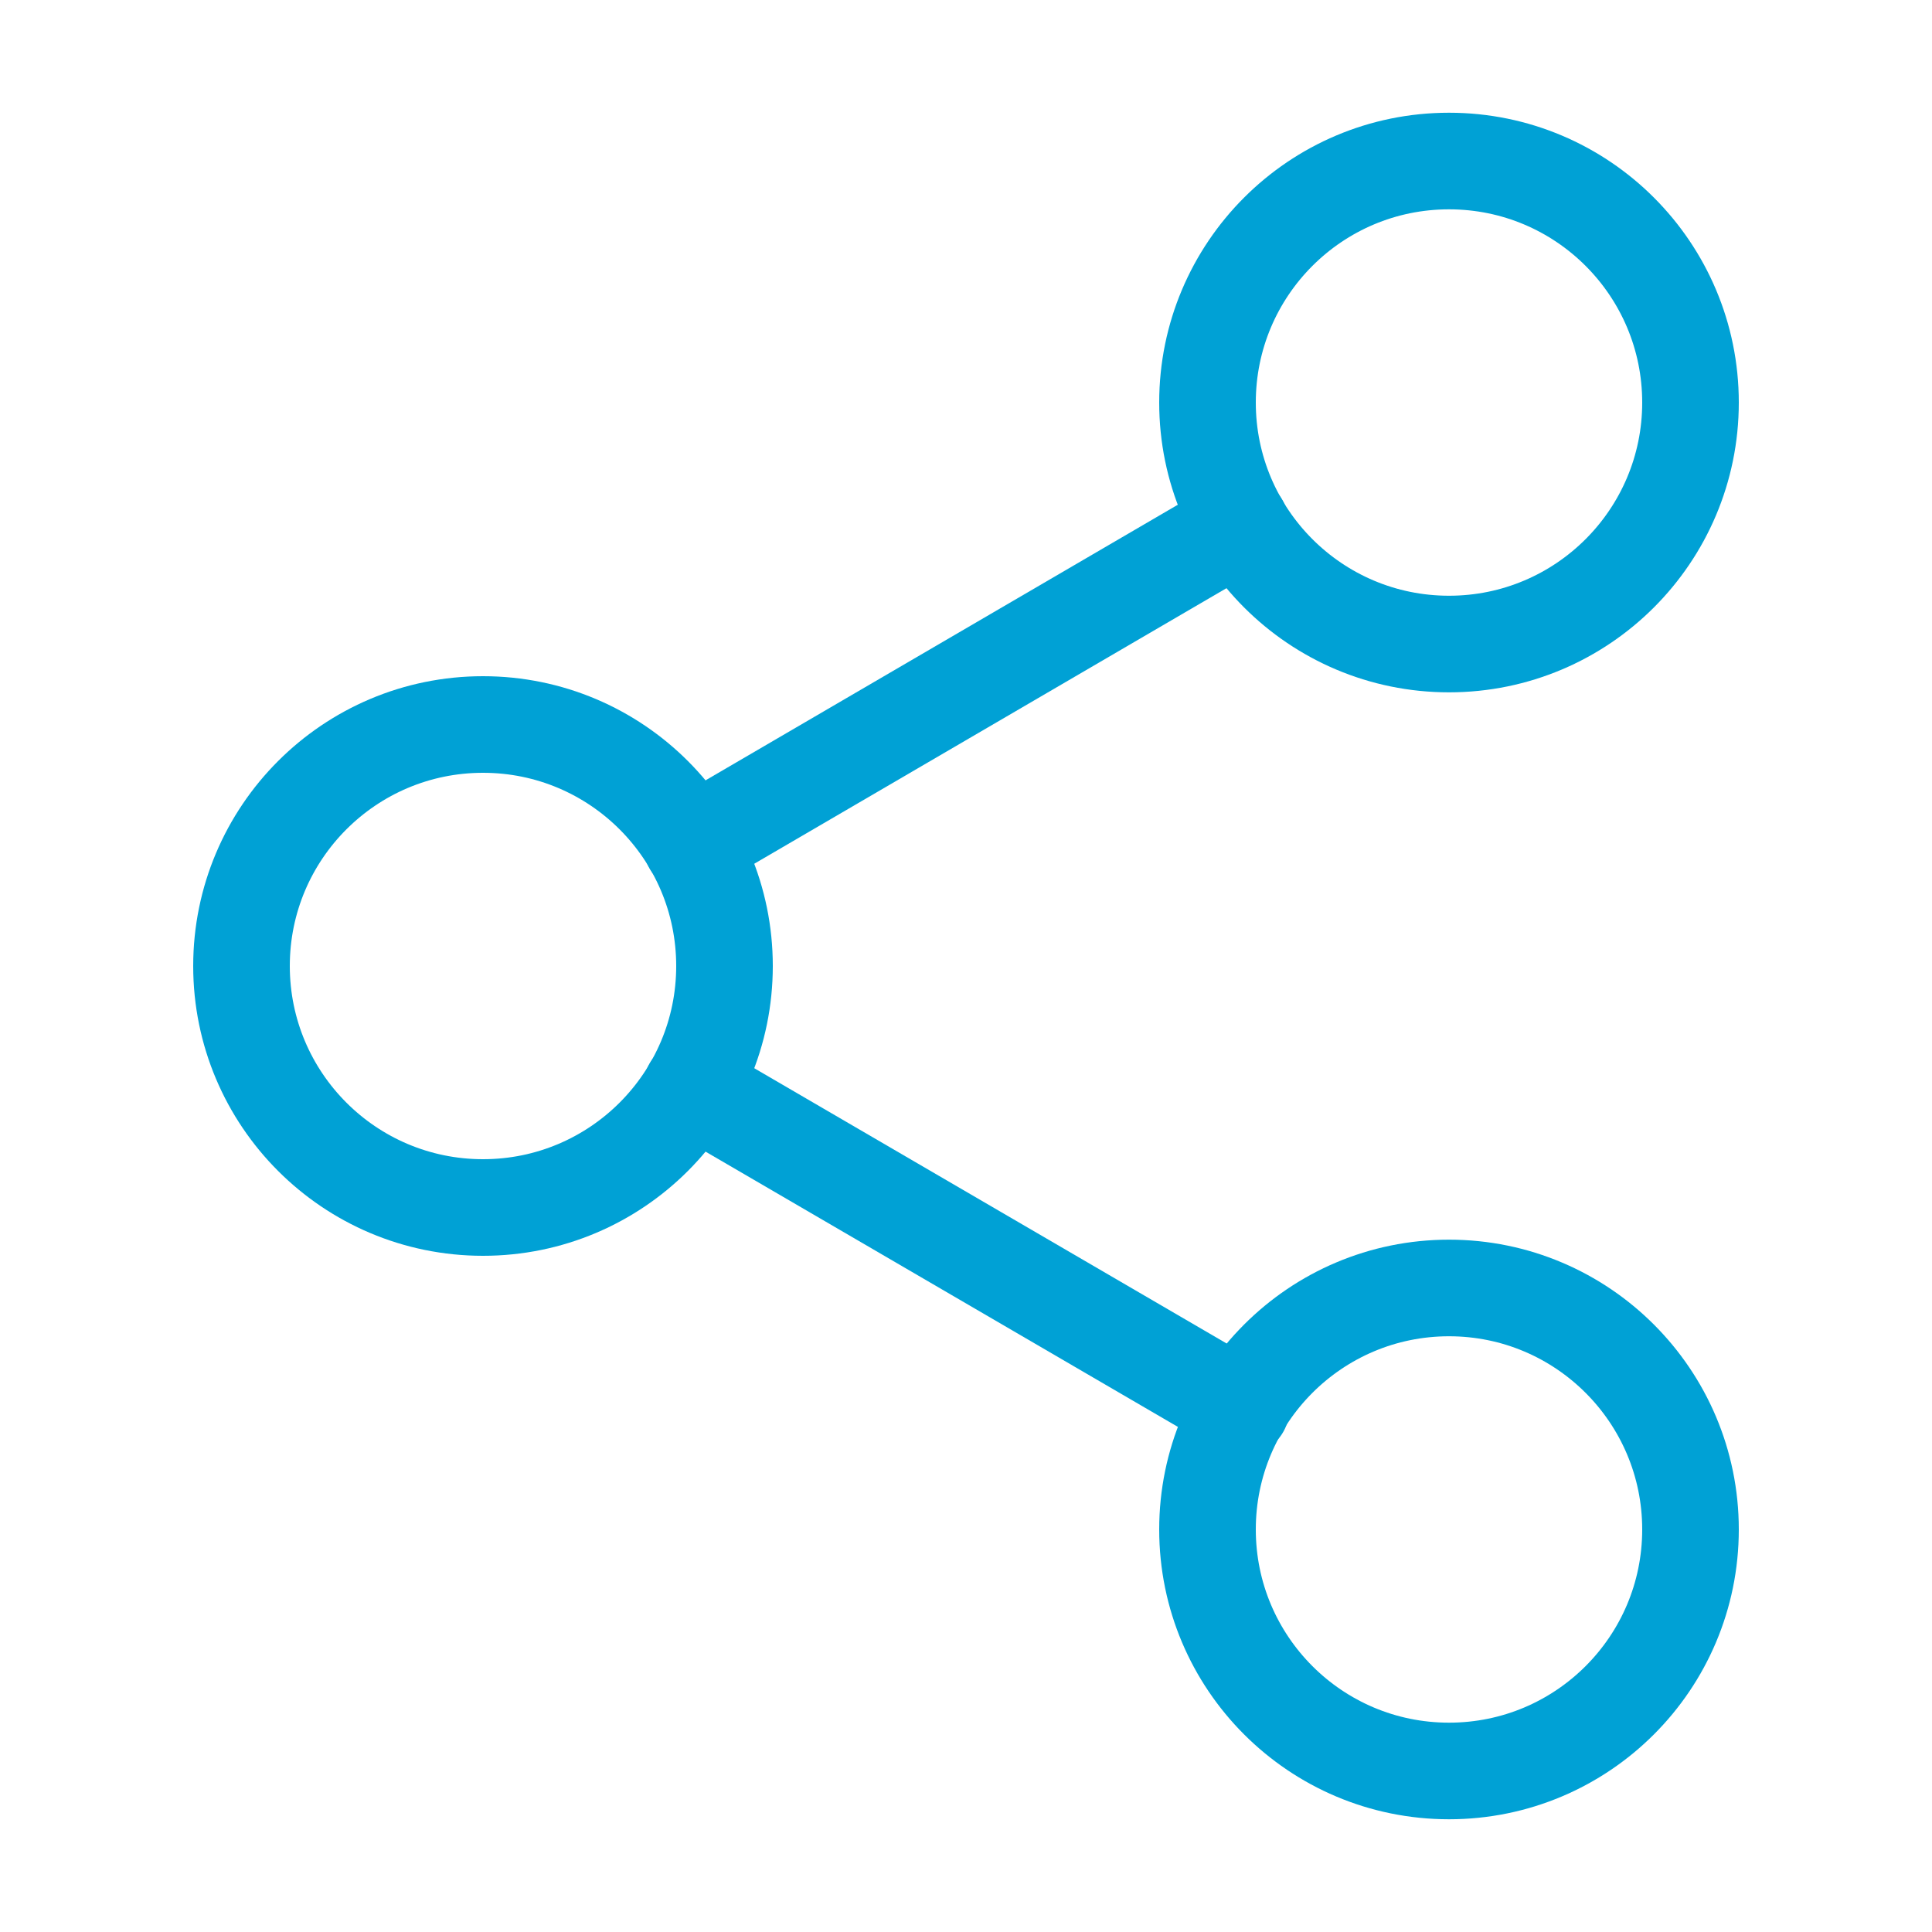
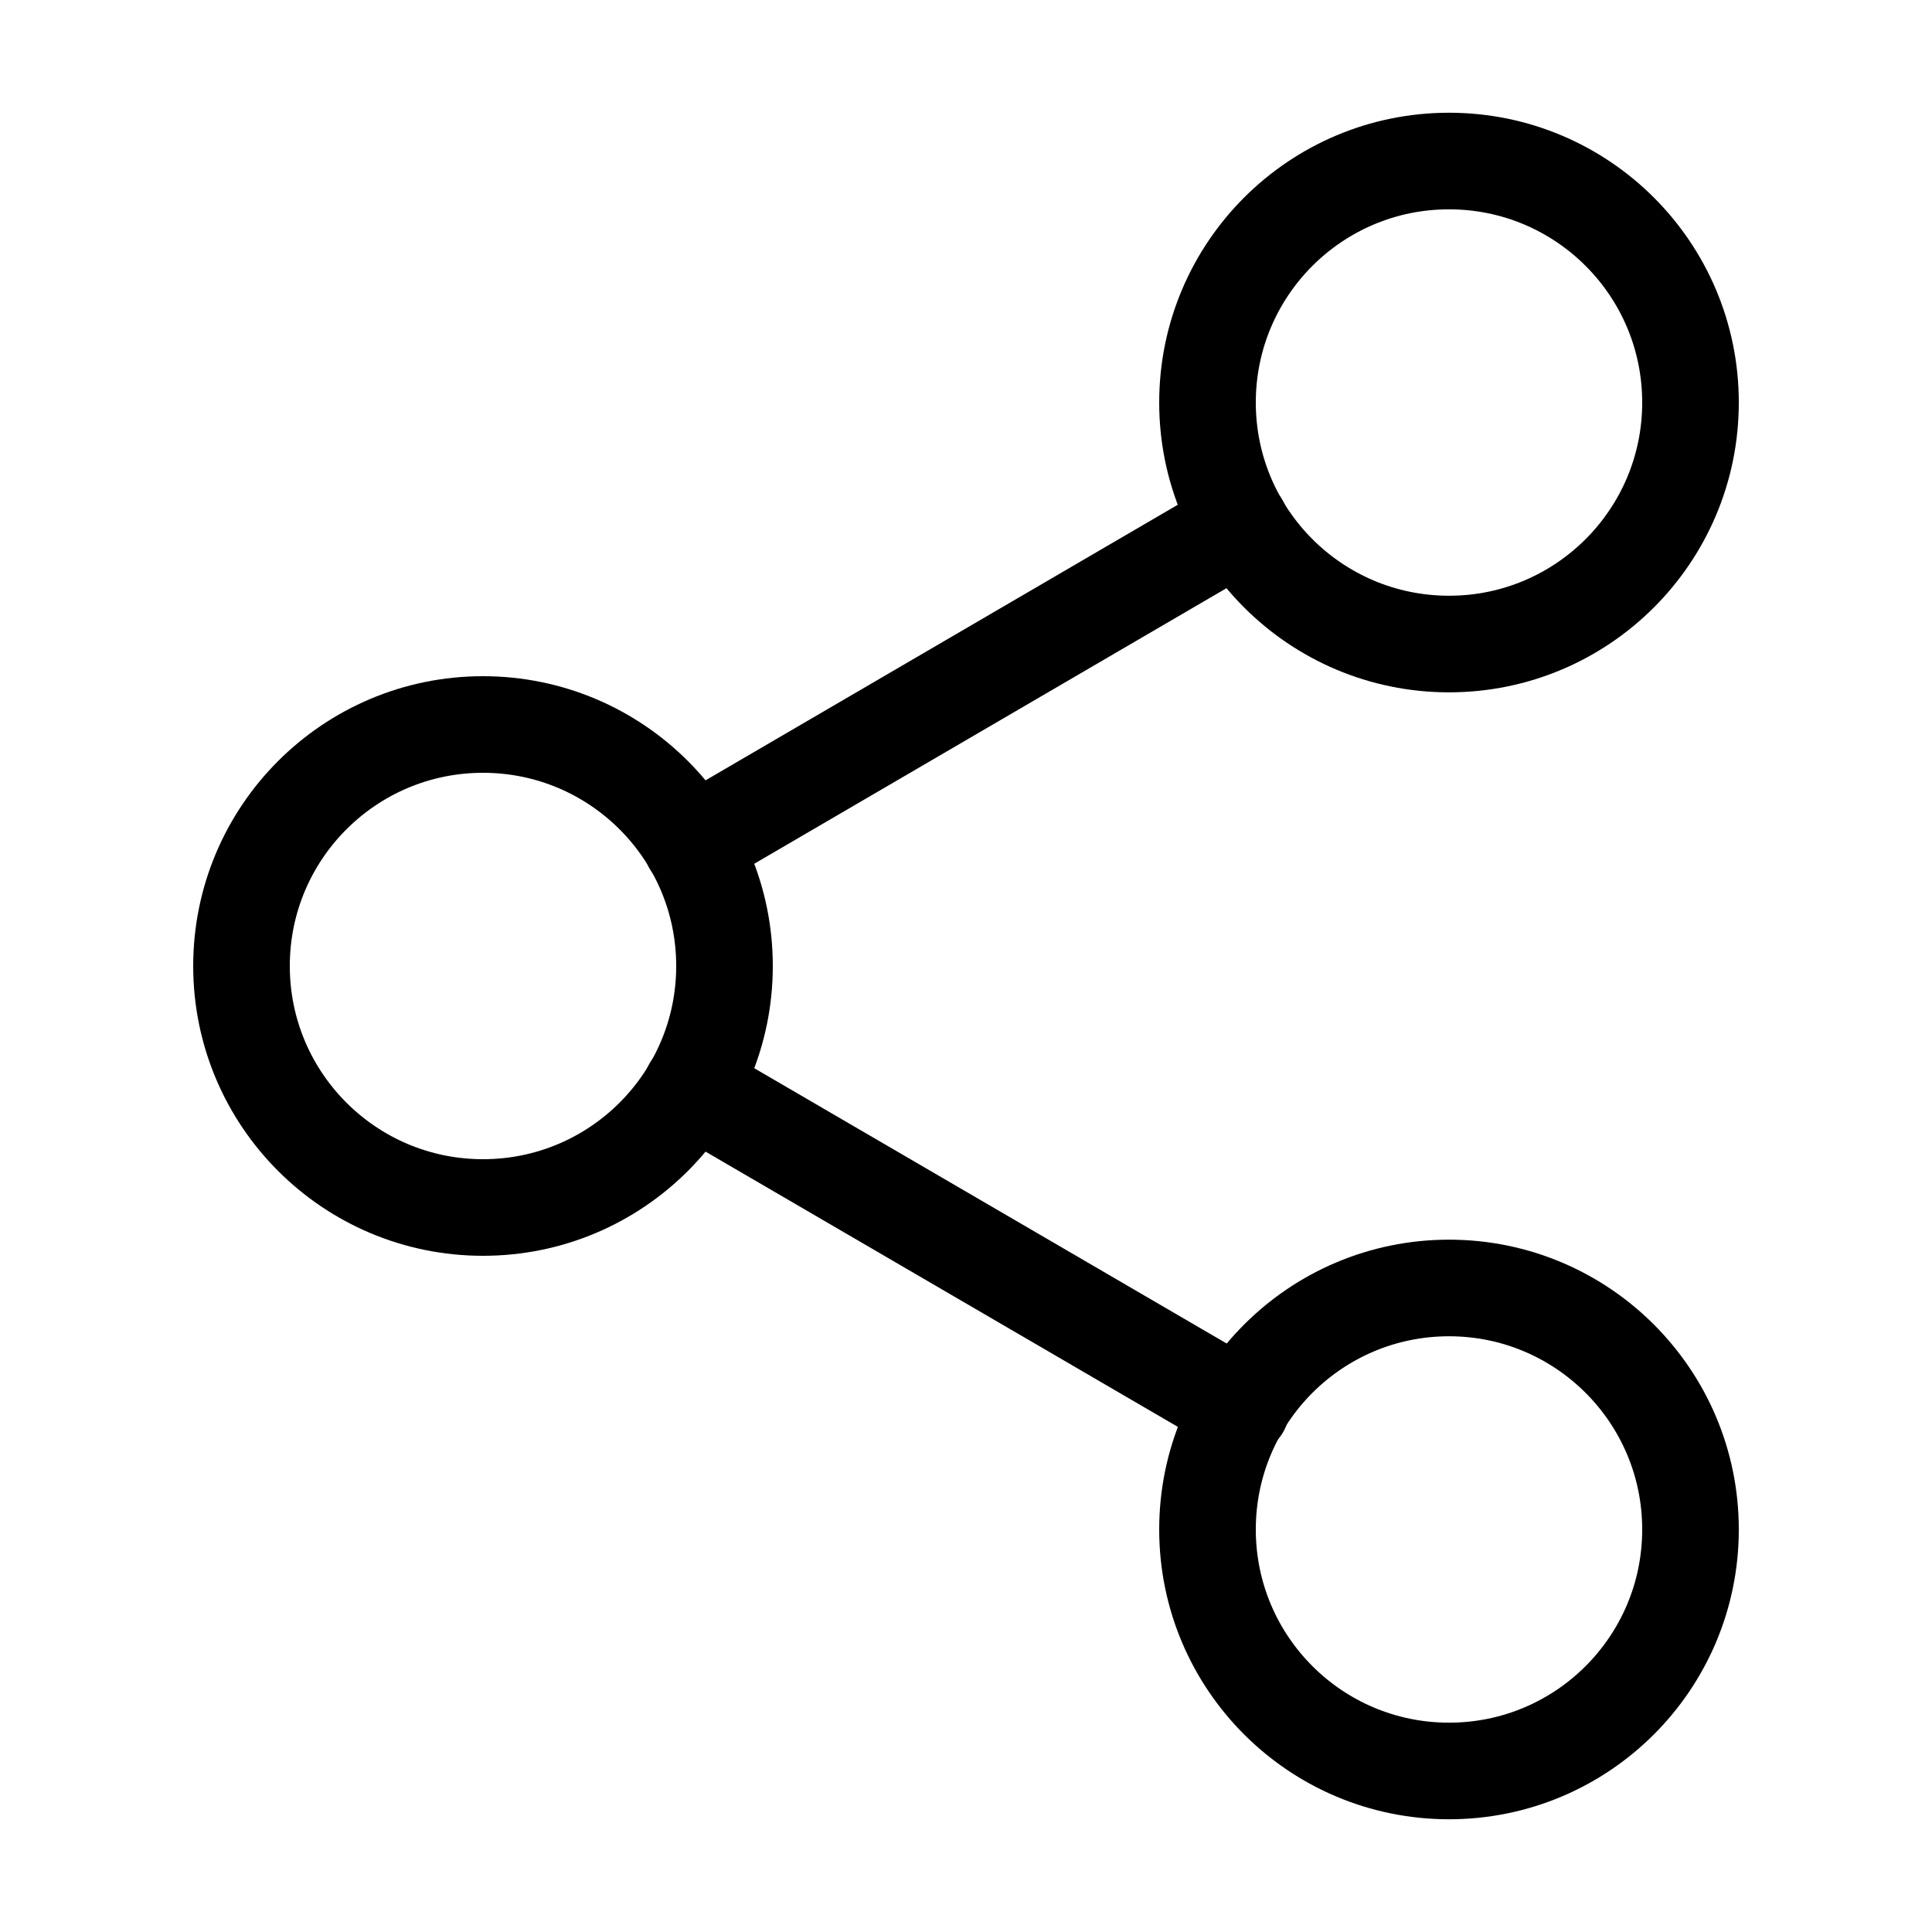
<svg xmlns="http://www.w3.org/2000/svg" width="20" height="20" viewBox="0 0 20 20" fill="none">
-   <path d="M15 6.667C16.381 6.667 17.5 5.547 17.5 4.167C17.5 2.786 16.381 1.667 15 1.667C13.619 1.667 12.5 2.786 12.5 4.167C12.5 5.547 13.619 6.667 15 6.667Z" stroke="#00A1D5" stroke-linecap="round" stroke-linejoin="round" />
-   <path d="M5 12.5C6.381 12.5 7.5 11.381 7.5 10C7.5 8.619 6.381 7.5 5 7.5C3.619 7.5 2.5 8.619 2.5 10C2.5 11.381 3.619 12.5 5 12.5Z" stroke="#00A1D5" stroke-linecap="round" stroke-linejoin="round" />
-   <path d="M15 18.333C16.381 18.333 17.5 17.214 17.5 15.833C17.5 14.453 16.381 13.333 15 13.333C13.619 13.333 12.5 14.453 12.5 15.833C12.5 17.214 13.619 18.333 15 18.333Z" stroke="#00A1D5" stroke-linecap="round" stroke-linejoin="round" />
-   <path d="M7.158 11.258L12.85 14.575" stroke="#00A1D5" stroke-linecap="round" stroke-linejoin="round" />
-   <path d="M12.842 5.425L7.158 8.742" stroke="#00A1D5" stroke-linecap="round" stroke-linejoin="round" />
+   <path d="M15 6.667C16.381 6.667 17.5 5.547 17.5 4.167C17.5 2.786 16.381 1.667 15 1.667C13.619 1.667 12.5 2.786 12.5 4.167C12.5 5.547 13.619 6.667 15 6.667Z" stroke="black" stroke-linecap="round" stroke-linejoin="round" />
+   <path d="M5 12.5C6.381 12.5 7.5 11.381 7.5 10C7.5 8.619 6.381 7.5 5 7.5C3.619 7.5 2.5 8.619 2.5 10C2.5 11.381 3.619 12.5 5 12.5Z" stroke="black" stroke-linecap="round" stroke-linejoin="round" />
+   <path d="M15 18.333C16.381 18.333 17.5 17.214 17.5 15.833C17.5 14.453 16.381 13.333 15 13.333C13.619 13.333 12.5 14.453 12.5 15.833C12.5 17.214 13.619 18.333 15 18.333Z" stroke="black" stroke-linecap="round" stroke-linejoin="round" />
+   <path d="M7.158 11.258L12.85 14.575" stroke="black" stroke-linecap="round" stroke-linejoin="round" />
+   <path d="M12.842 5.425L7.158 8.742" stroke="black" stroke-linecap="round" stroke-linejoin="round" />
</svg>
